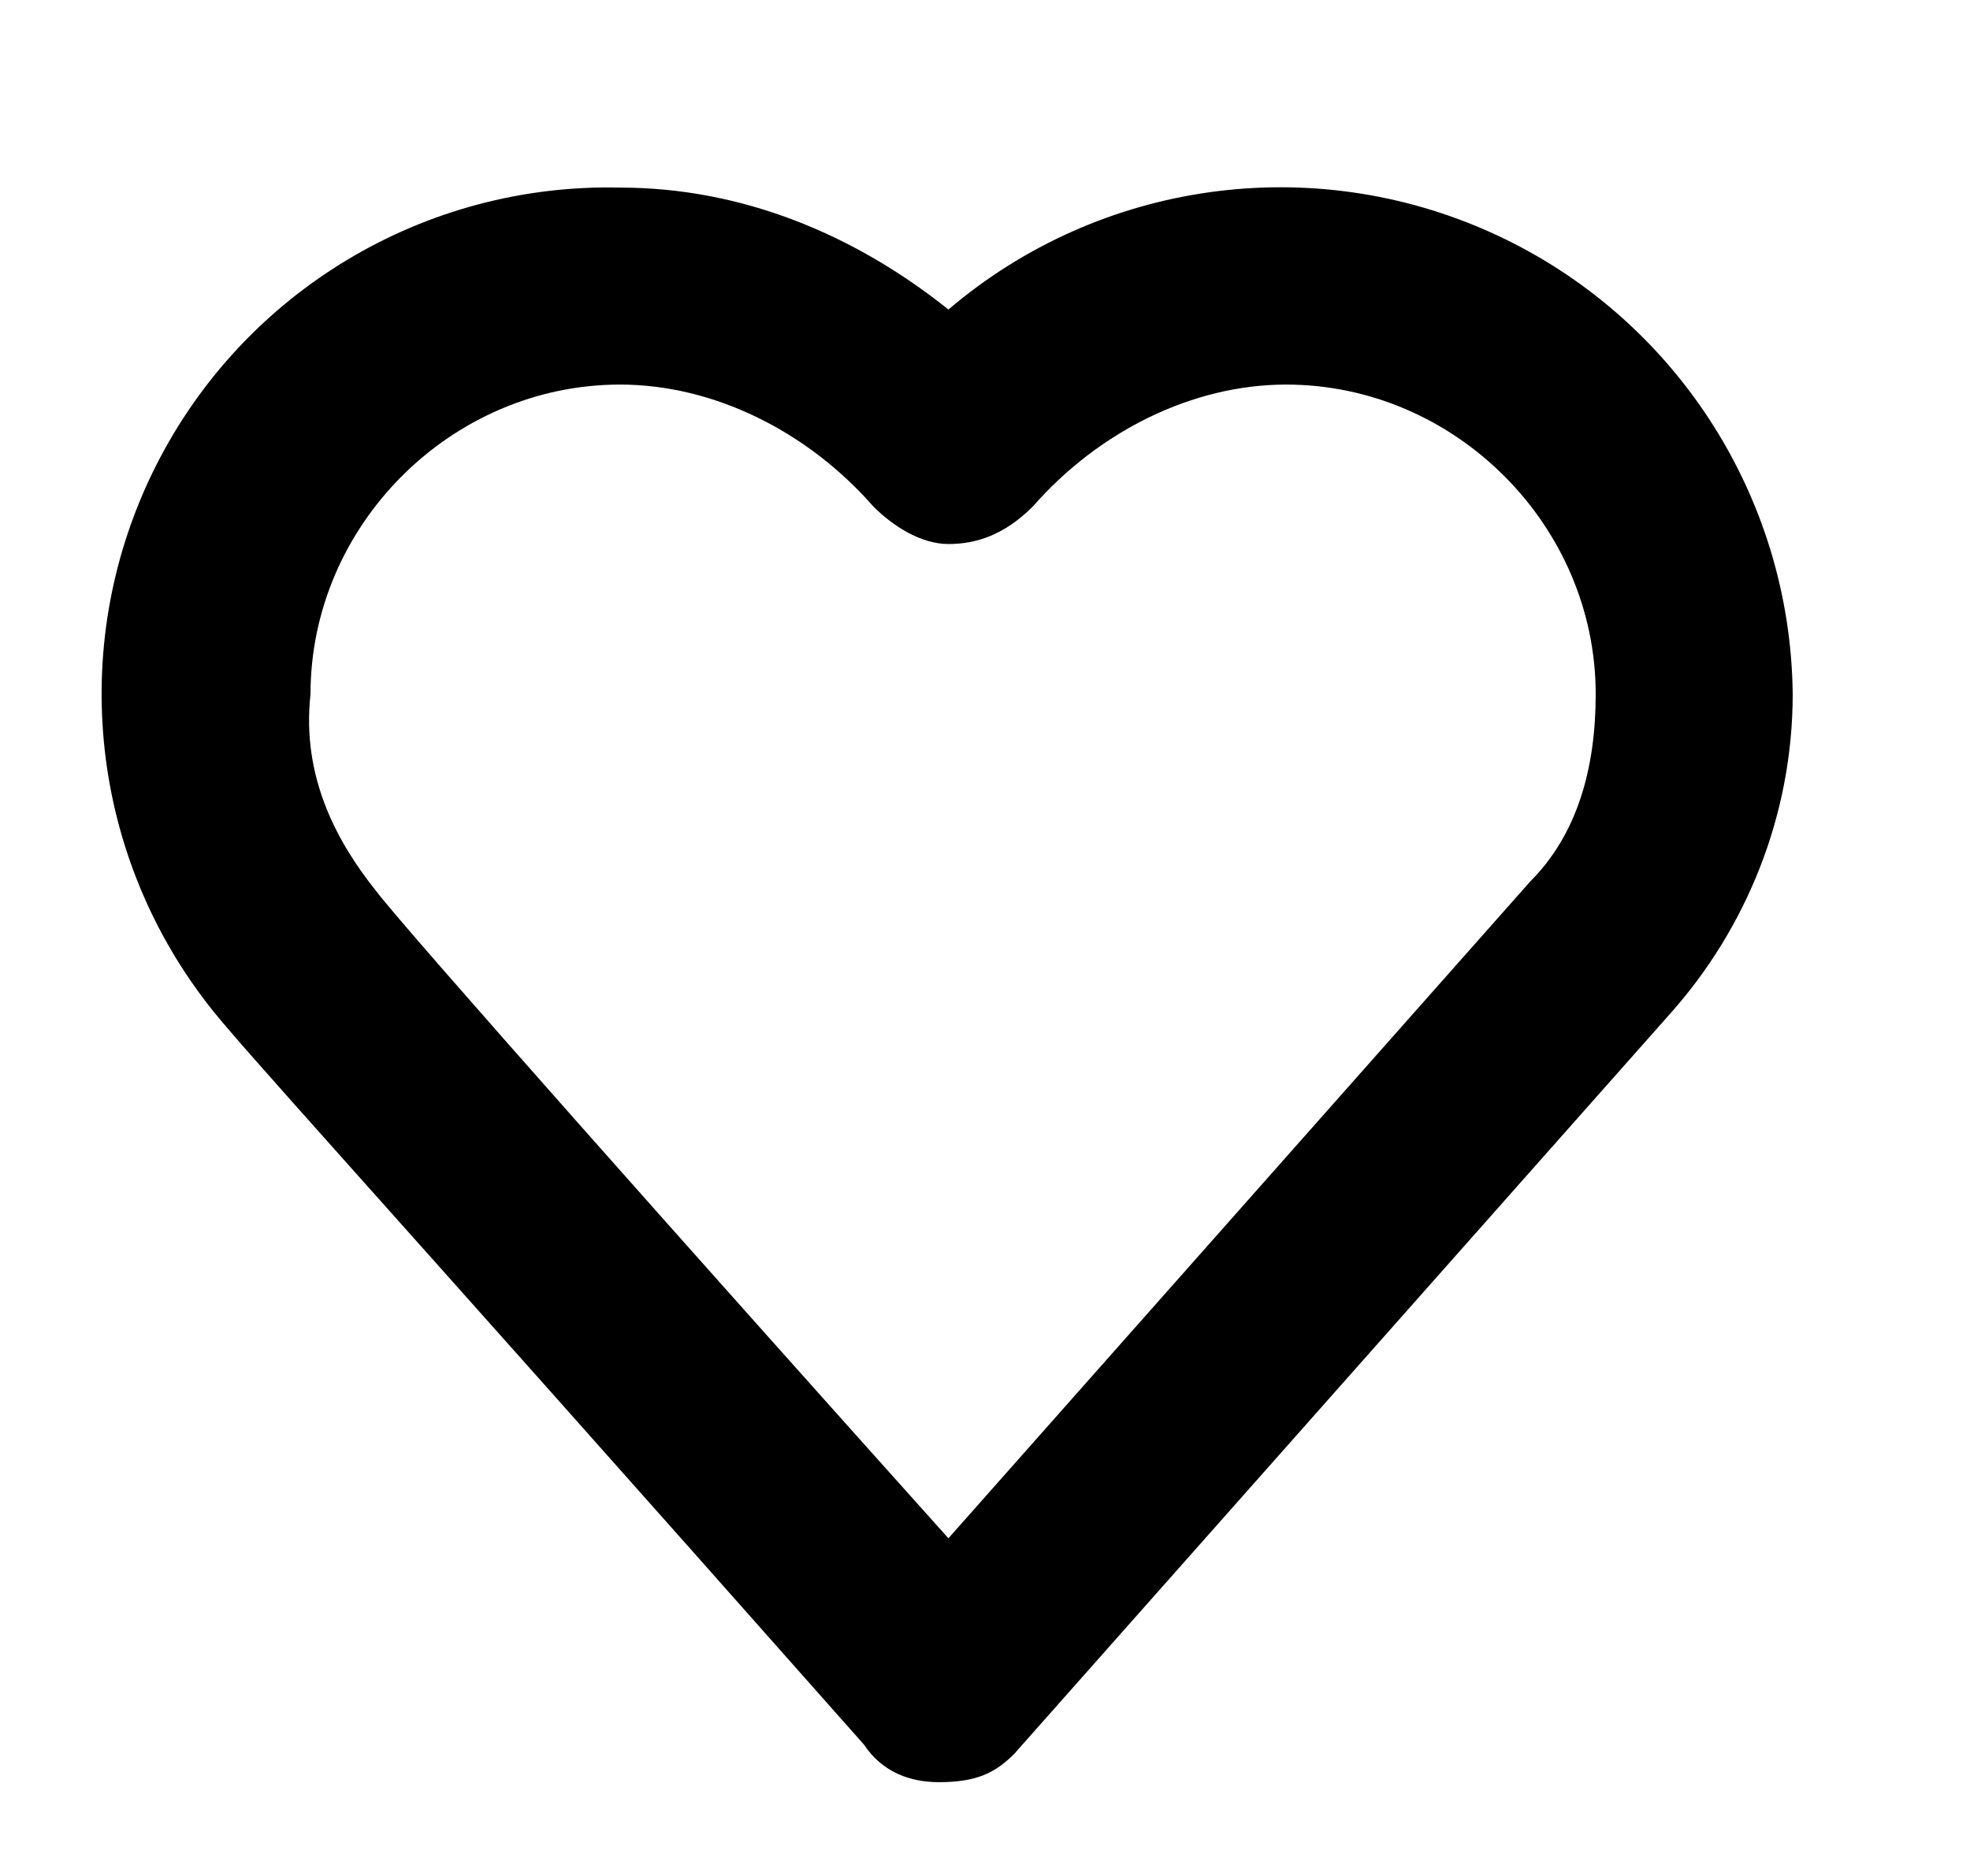
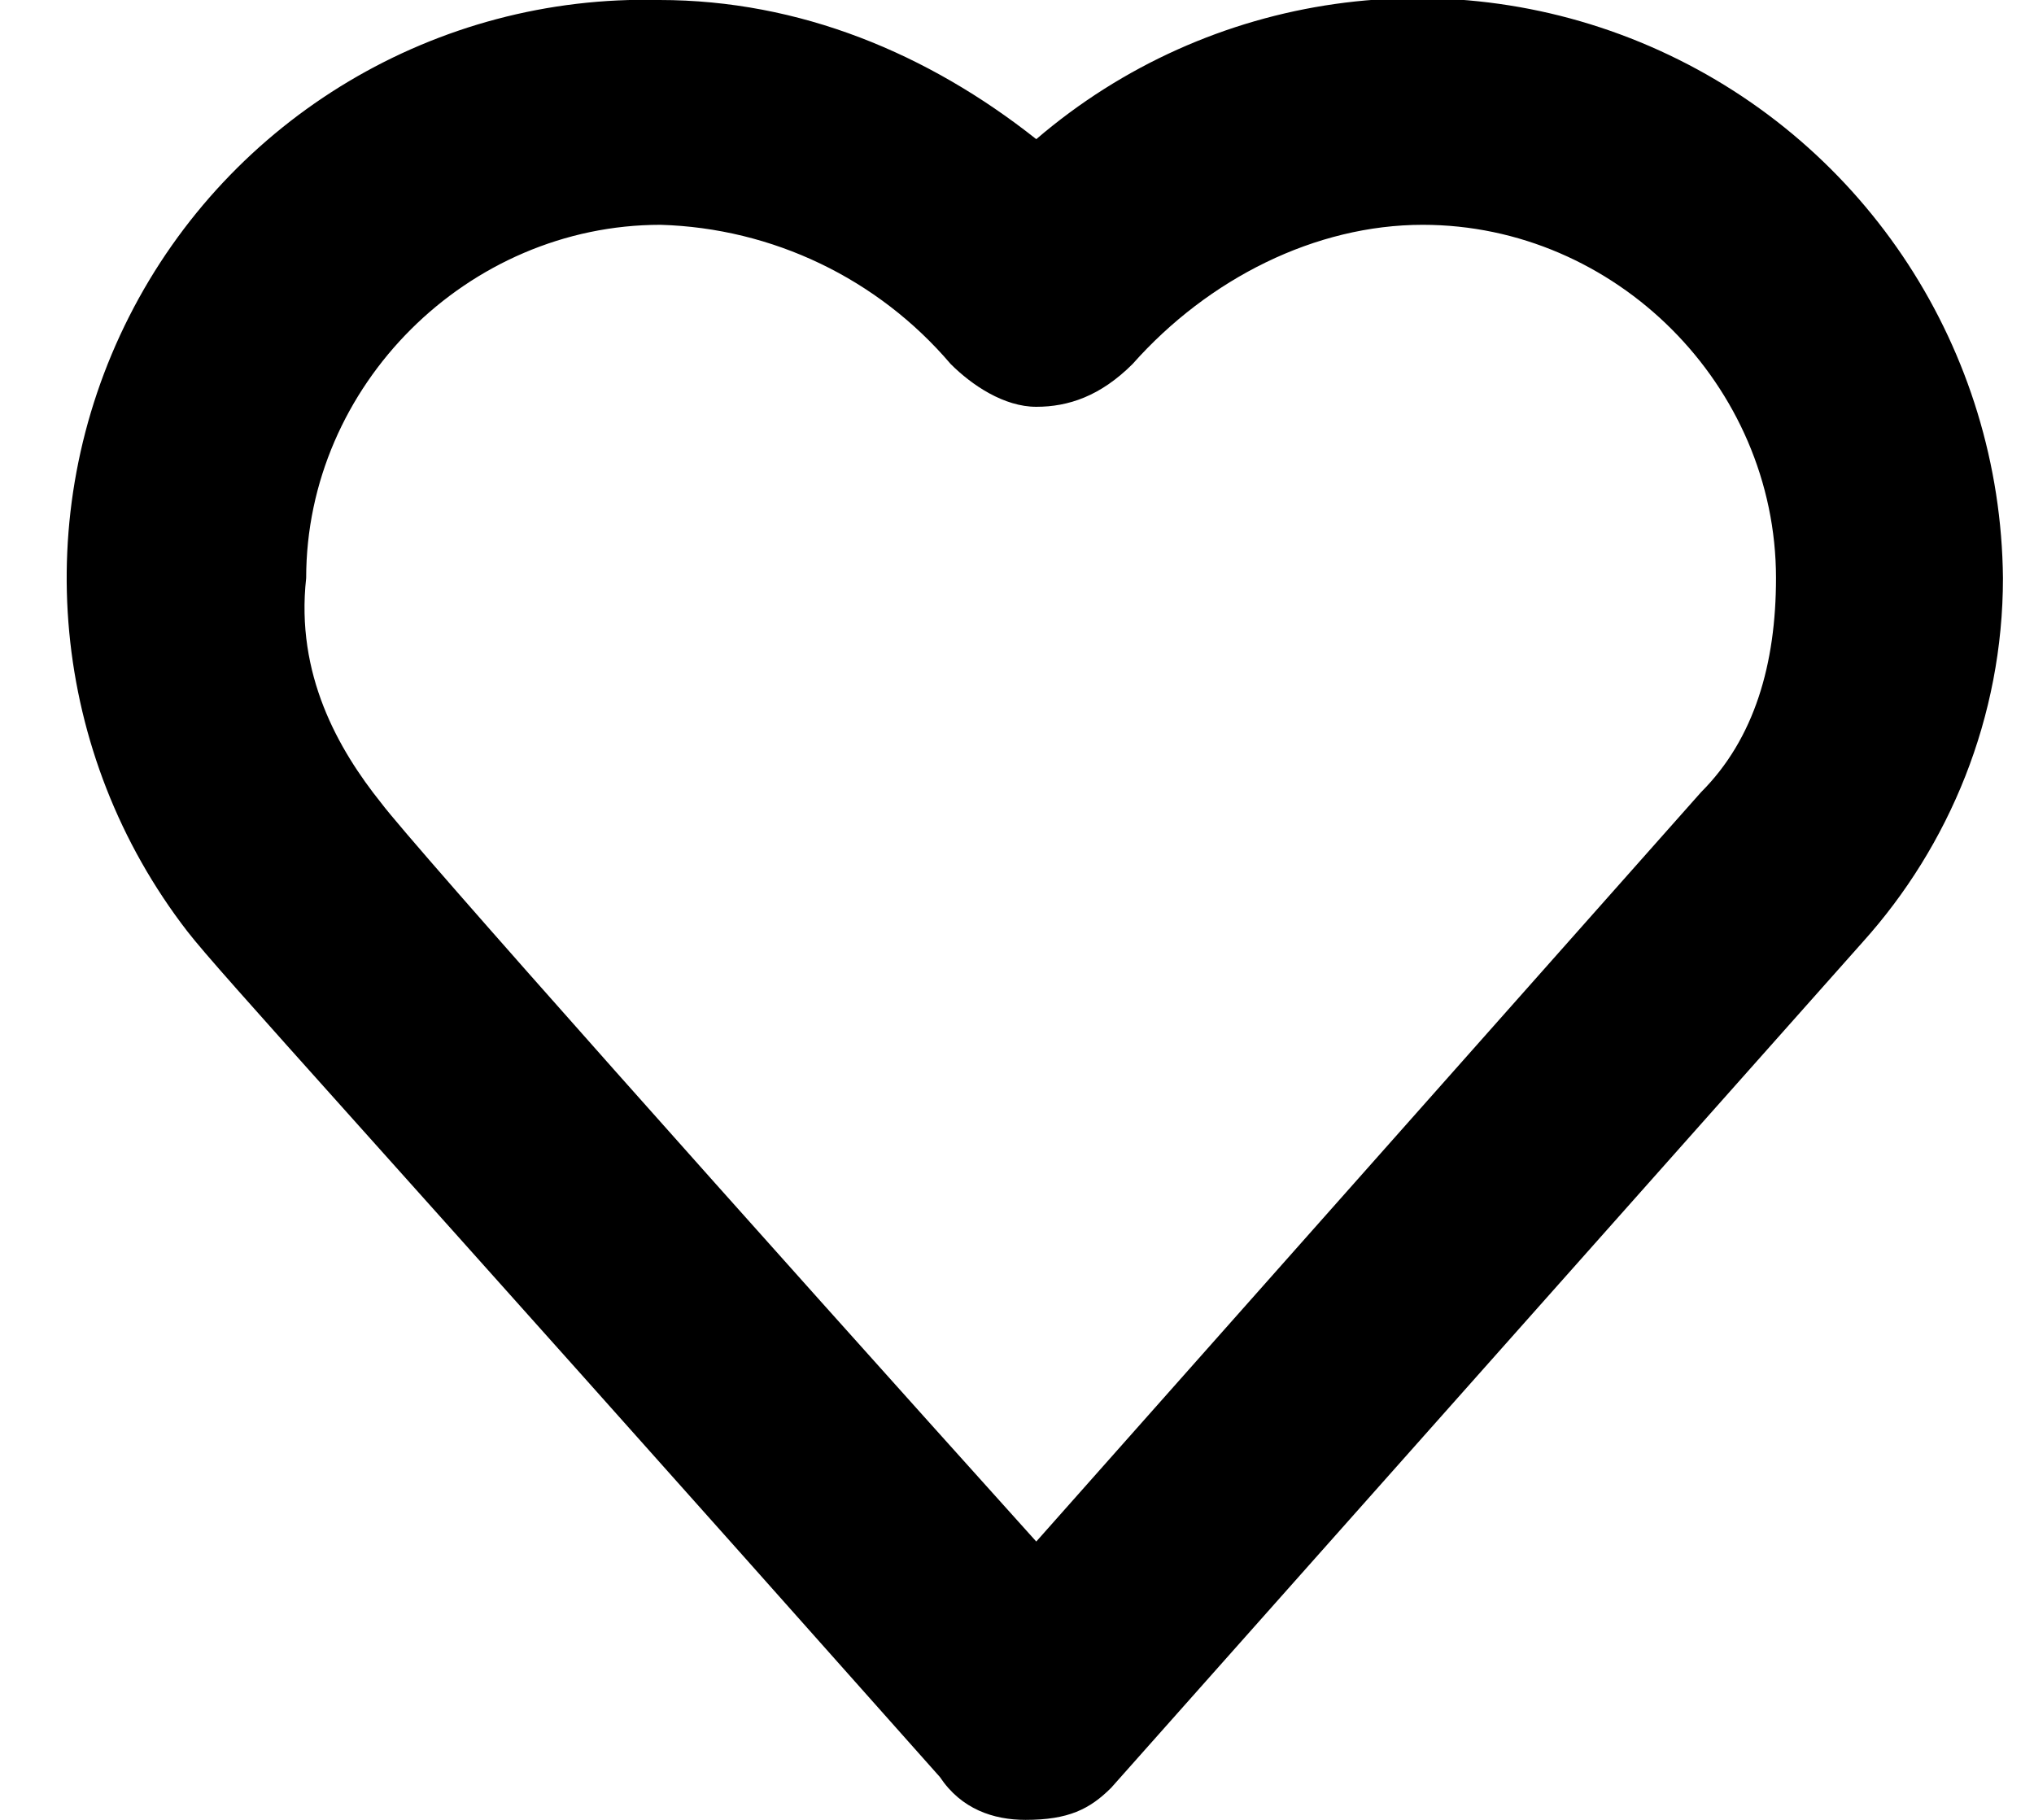
- <svg xmlns="http://www.w3.org/2000/svg" width="21" height="20" fill="none">
-   <path d="M10.01 19c-.3 0-.6-.1-.8-.4-5.4-6.1-6.7-7.5-7-7.9A5.4 5.4 0 0 1 6.61 2c1.3 0 2.5.5 3.5 1.3a5.46 5.46 0 0 1 9 4.1c0 1.3-.5 2.5-1.3 3.4l-7 7.9c-.2.2-.4.3-.8.3Zm-6-9.5c.3.4 3.5 4 6.1 6.9l6.2-7c.5-.5.7-1.2.7-2 0-1.8-1.5-3.3-3.3-3.3-1 0-2 .5-2.7 1.3-.3.3-.6.4-.9.4-.3 0-.6-.2-.8-.4-.7-.8-1.7-1.3-2.7-1.3-1.8 0-3.3 1.5-3.3 3.3-.1.9.3 1.6.7 2.1-.1 0-.1 0 0 0Z" fill="#000" />
+ <svg xmlns="http://www.w3.org/2000/svg" width="19" height="17" viewBox="0 0 19 17" fill="none">
+   <path d="M9.58 17c-.3 0-.6-.1-.8-.4-5.42-6.1-6.72-7.5-7.03-7.9A5.4 5.4 0 0 1 6.16 0c1.31 0 2.51.5 3.52 1.3a5.47 5.47 0 0 1 9.03 4.1c0 1.3-.5 2.5-1.31 3.4l-7.02 7.9c-.2.2-.4.3-.8.3ZM3.56 7.5c.3.4 3.51 4 6.12 6.9l6.21-7c.5-.5.7-1.2.7-2 0-1.8-1.5-3.3-3.3-3.3-1 0-2 .5-2.71 1.3-.3.3-.6.4-.9.4-.3 0-.6-.2-.8-.4a3.7 3.7 0 0 0-2.71-1.3c-1.8 0-3.31 1.5-3.31 3.3-.1.9.3 1.6.7 2.1-.1 0-.1 0 0 0Z" fill="#000" />
</svg>
